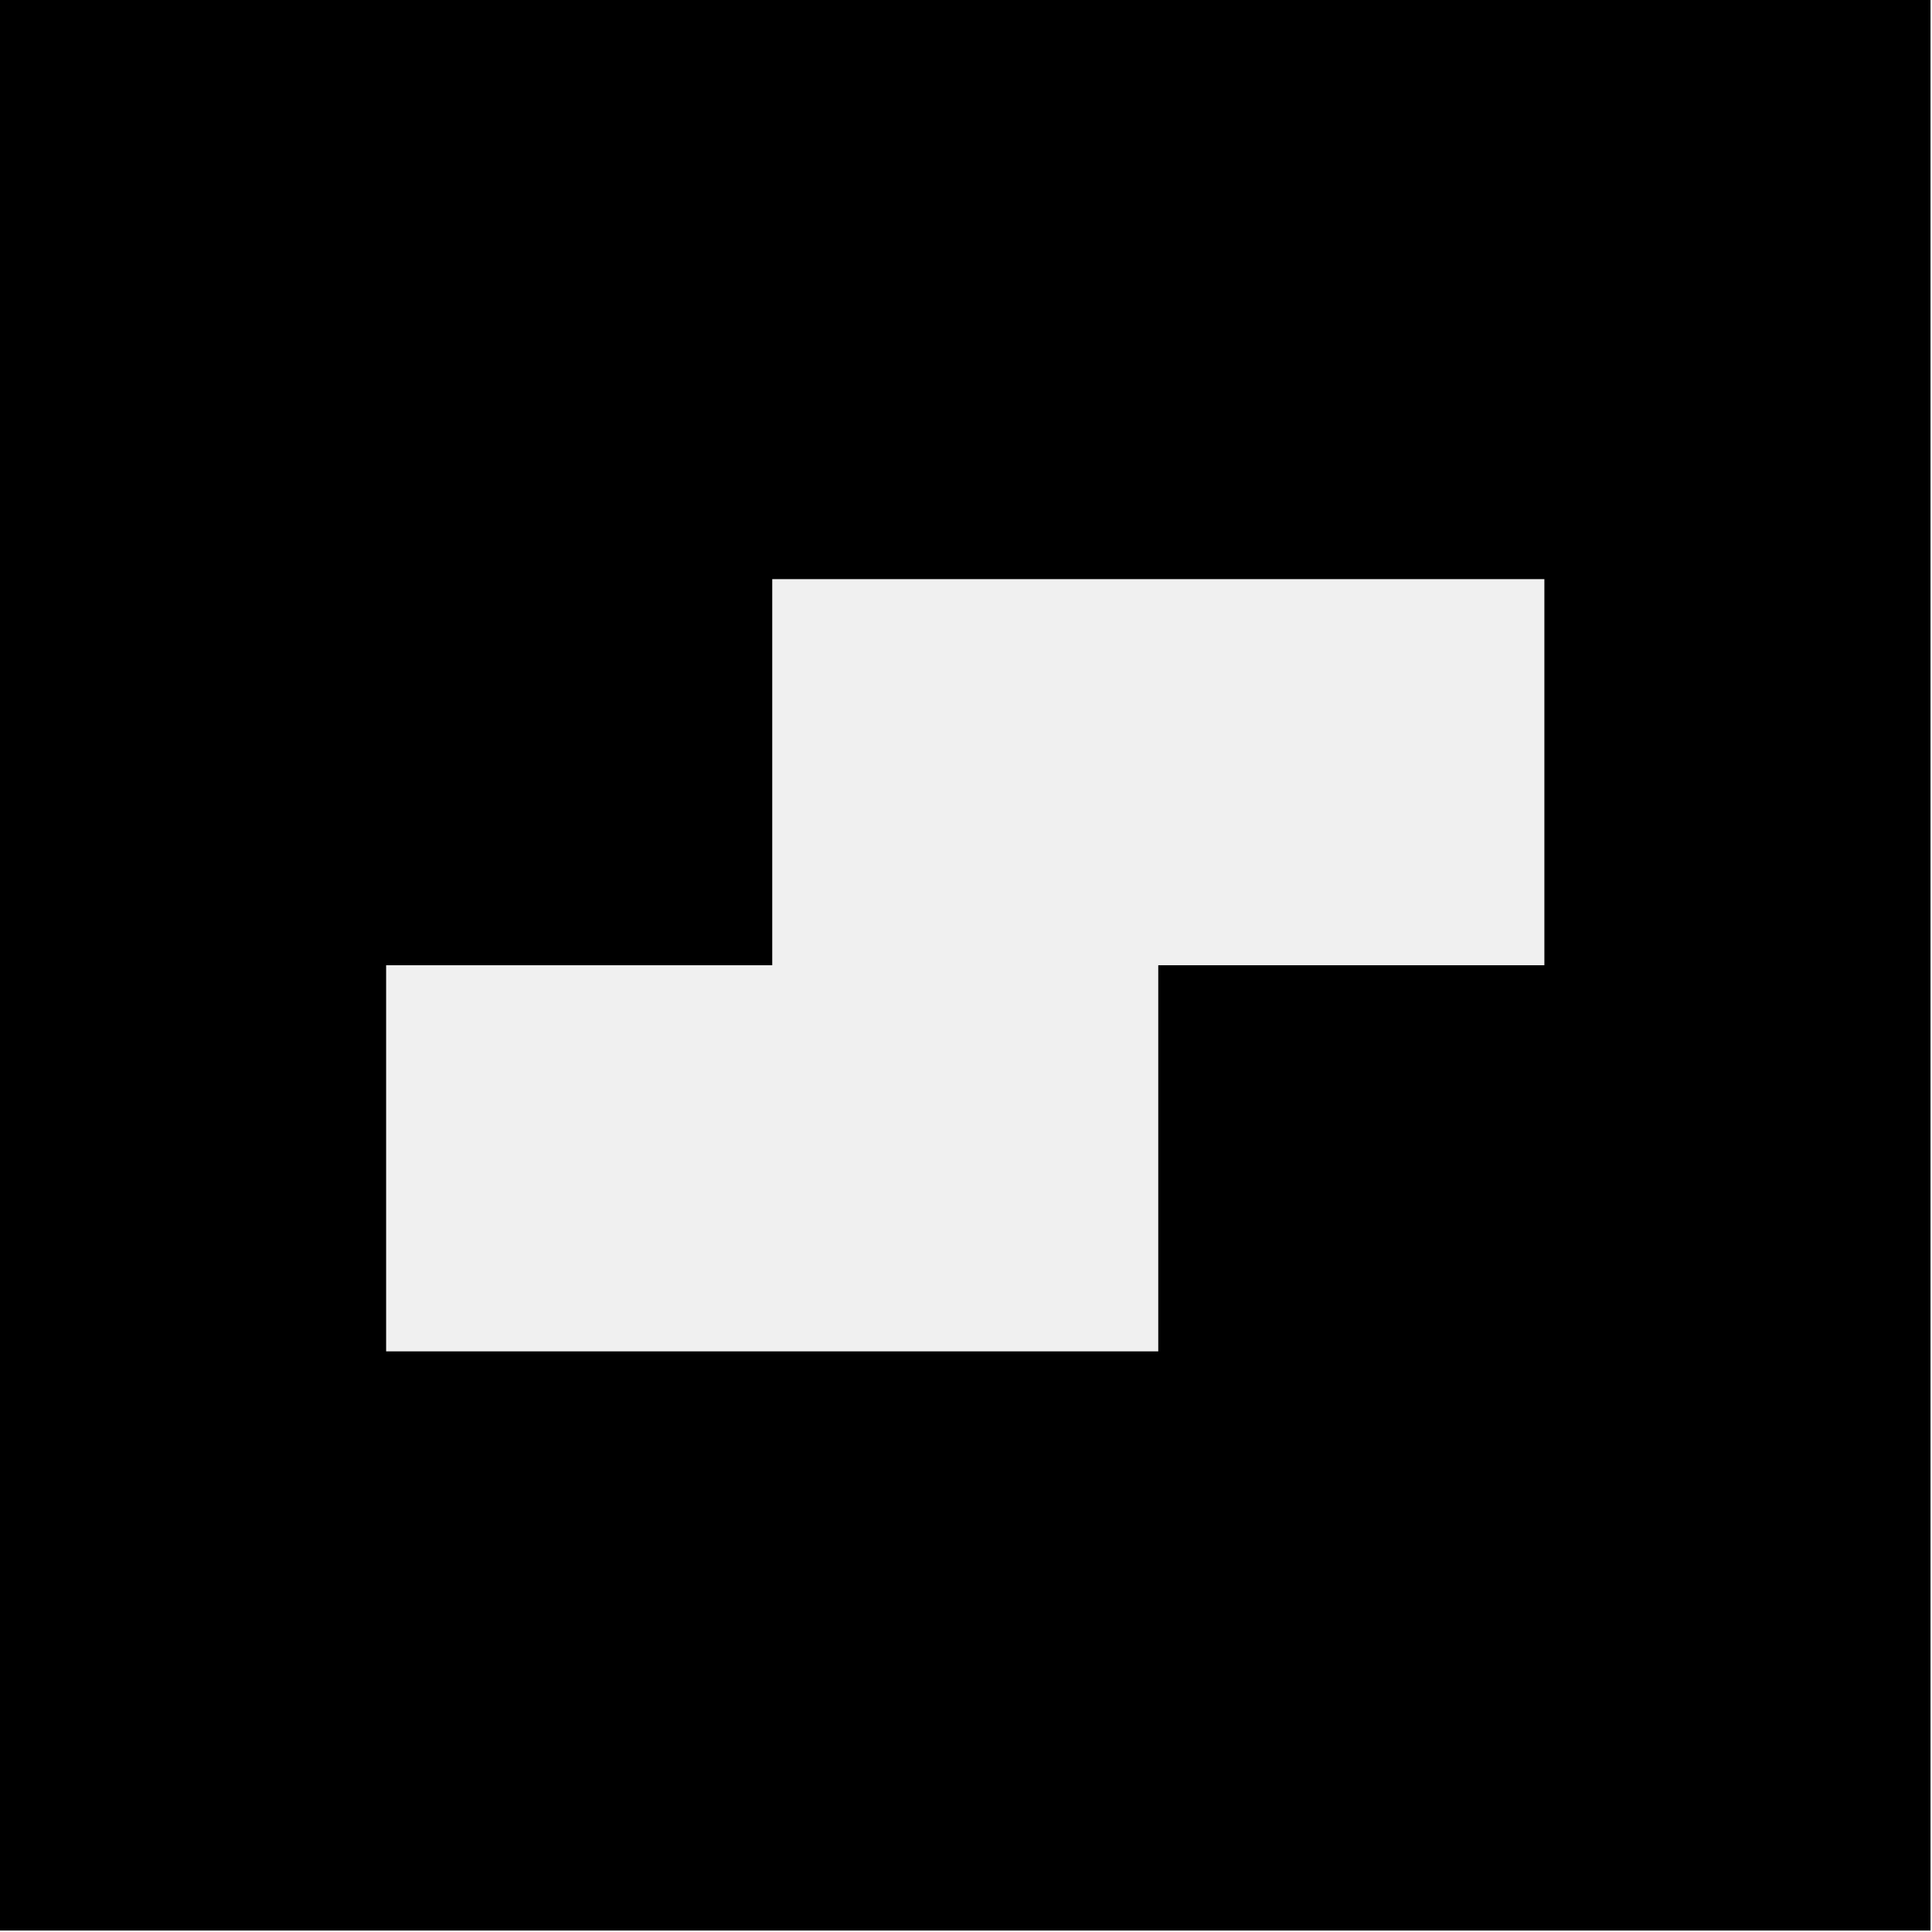
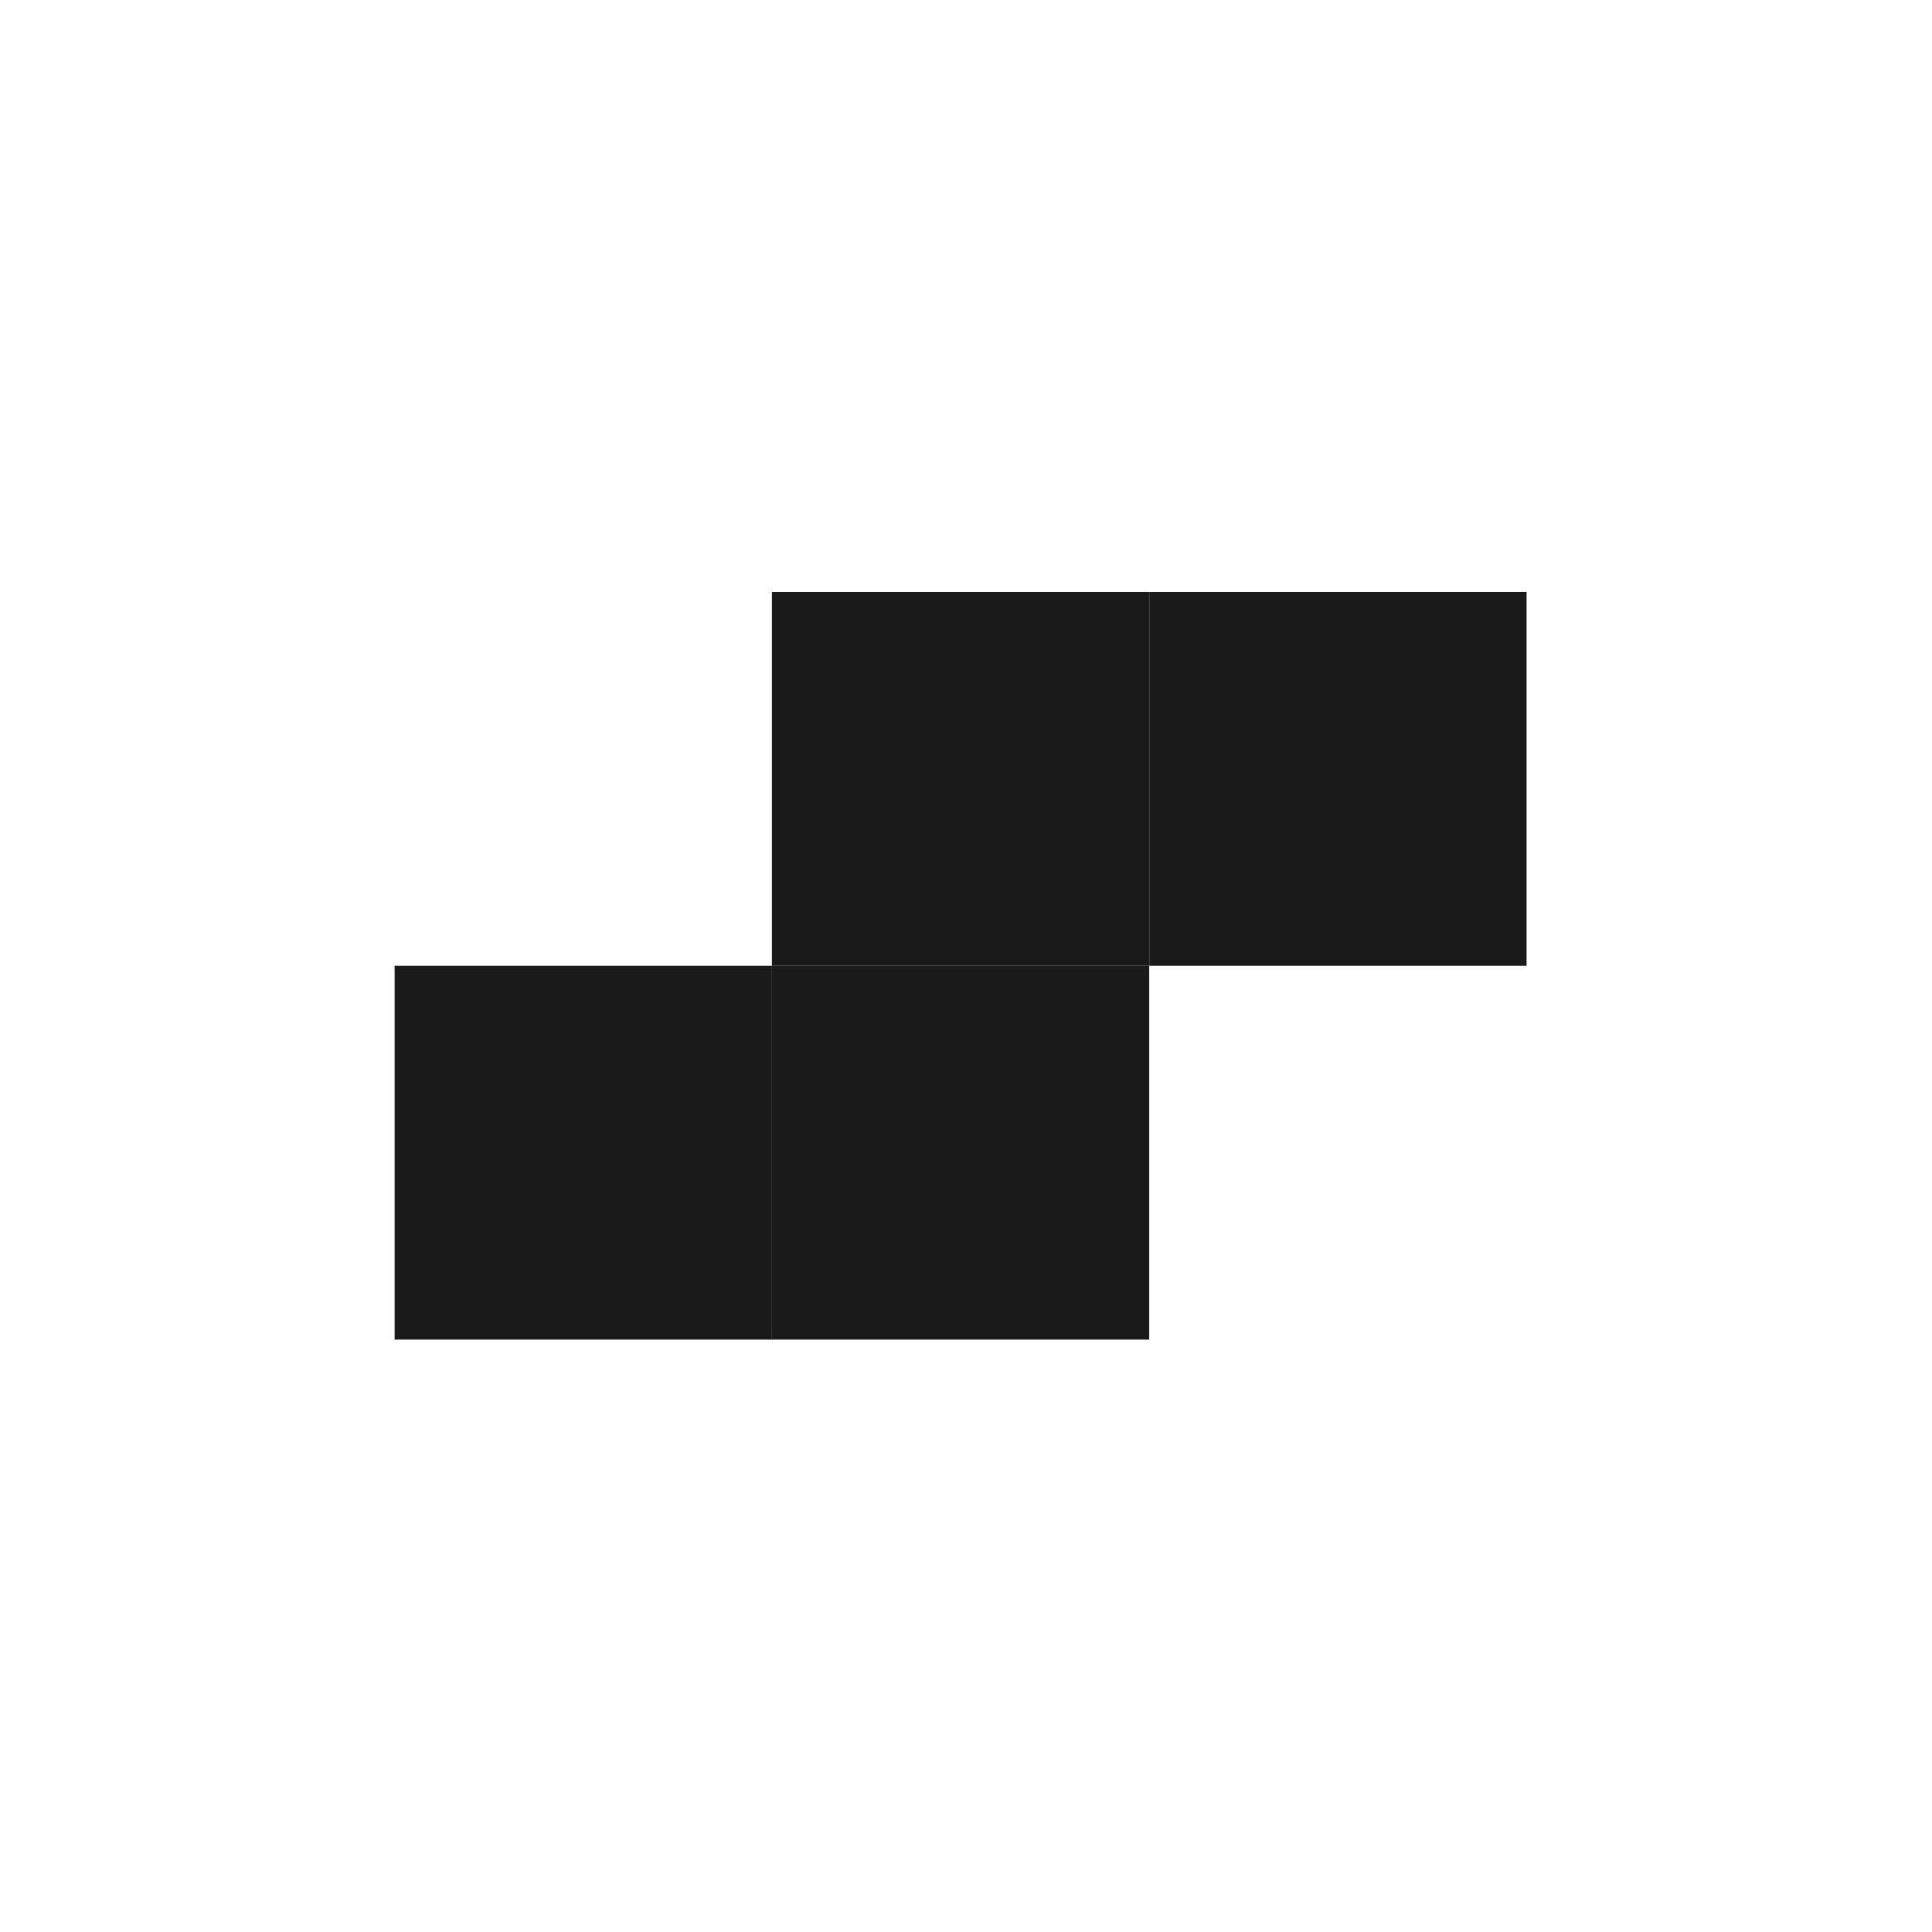
- <svg xmlns="http://www.w3.org/2000/svg" width="206" height="206" viewBox="0 0 206 206" fill="none">
-   <path d="M0 0V205.84H205.84V0H0ZM164.67 102.92H123.5V144.09H41.17V102.92H82.34V61.75H164.67V102.92Z" fill="black" />
+ <svg xmlns="http://www.w3.org/2000/svg" width="102" height="102" viewBox="0 0 102 102" fill="none">
+   <rect width="102" height="102" fill="white" />
+   <path d="M40.754 50.988H20.834V70.724H40.754V50.988Z" fill="#1A1A1A" />
+   <path d="M60.673 50.988H40.754V70.724H60.673V50.988Z" fill="#1A1A1A" />
+   <path d="M60.673 31.252H40.754V50.988H60.673V31.252Z" fill="#1A1A1A" />
+   <path d="M80.596 31.252H60.677V50.988H80.596V31.252Z" fill="#1A1A1A" />
</svg>
